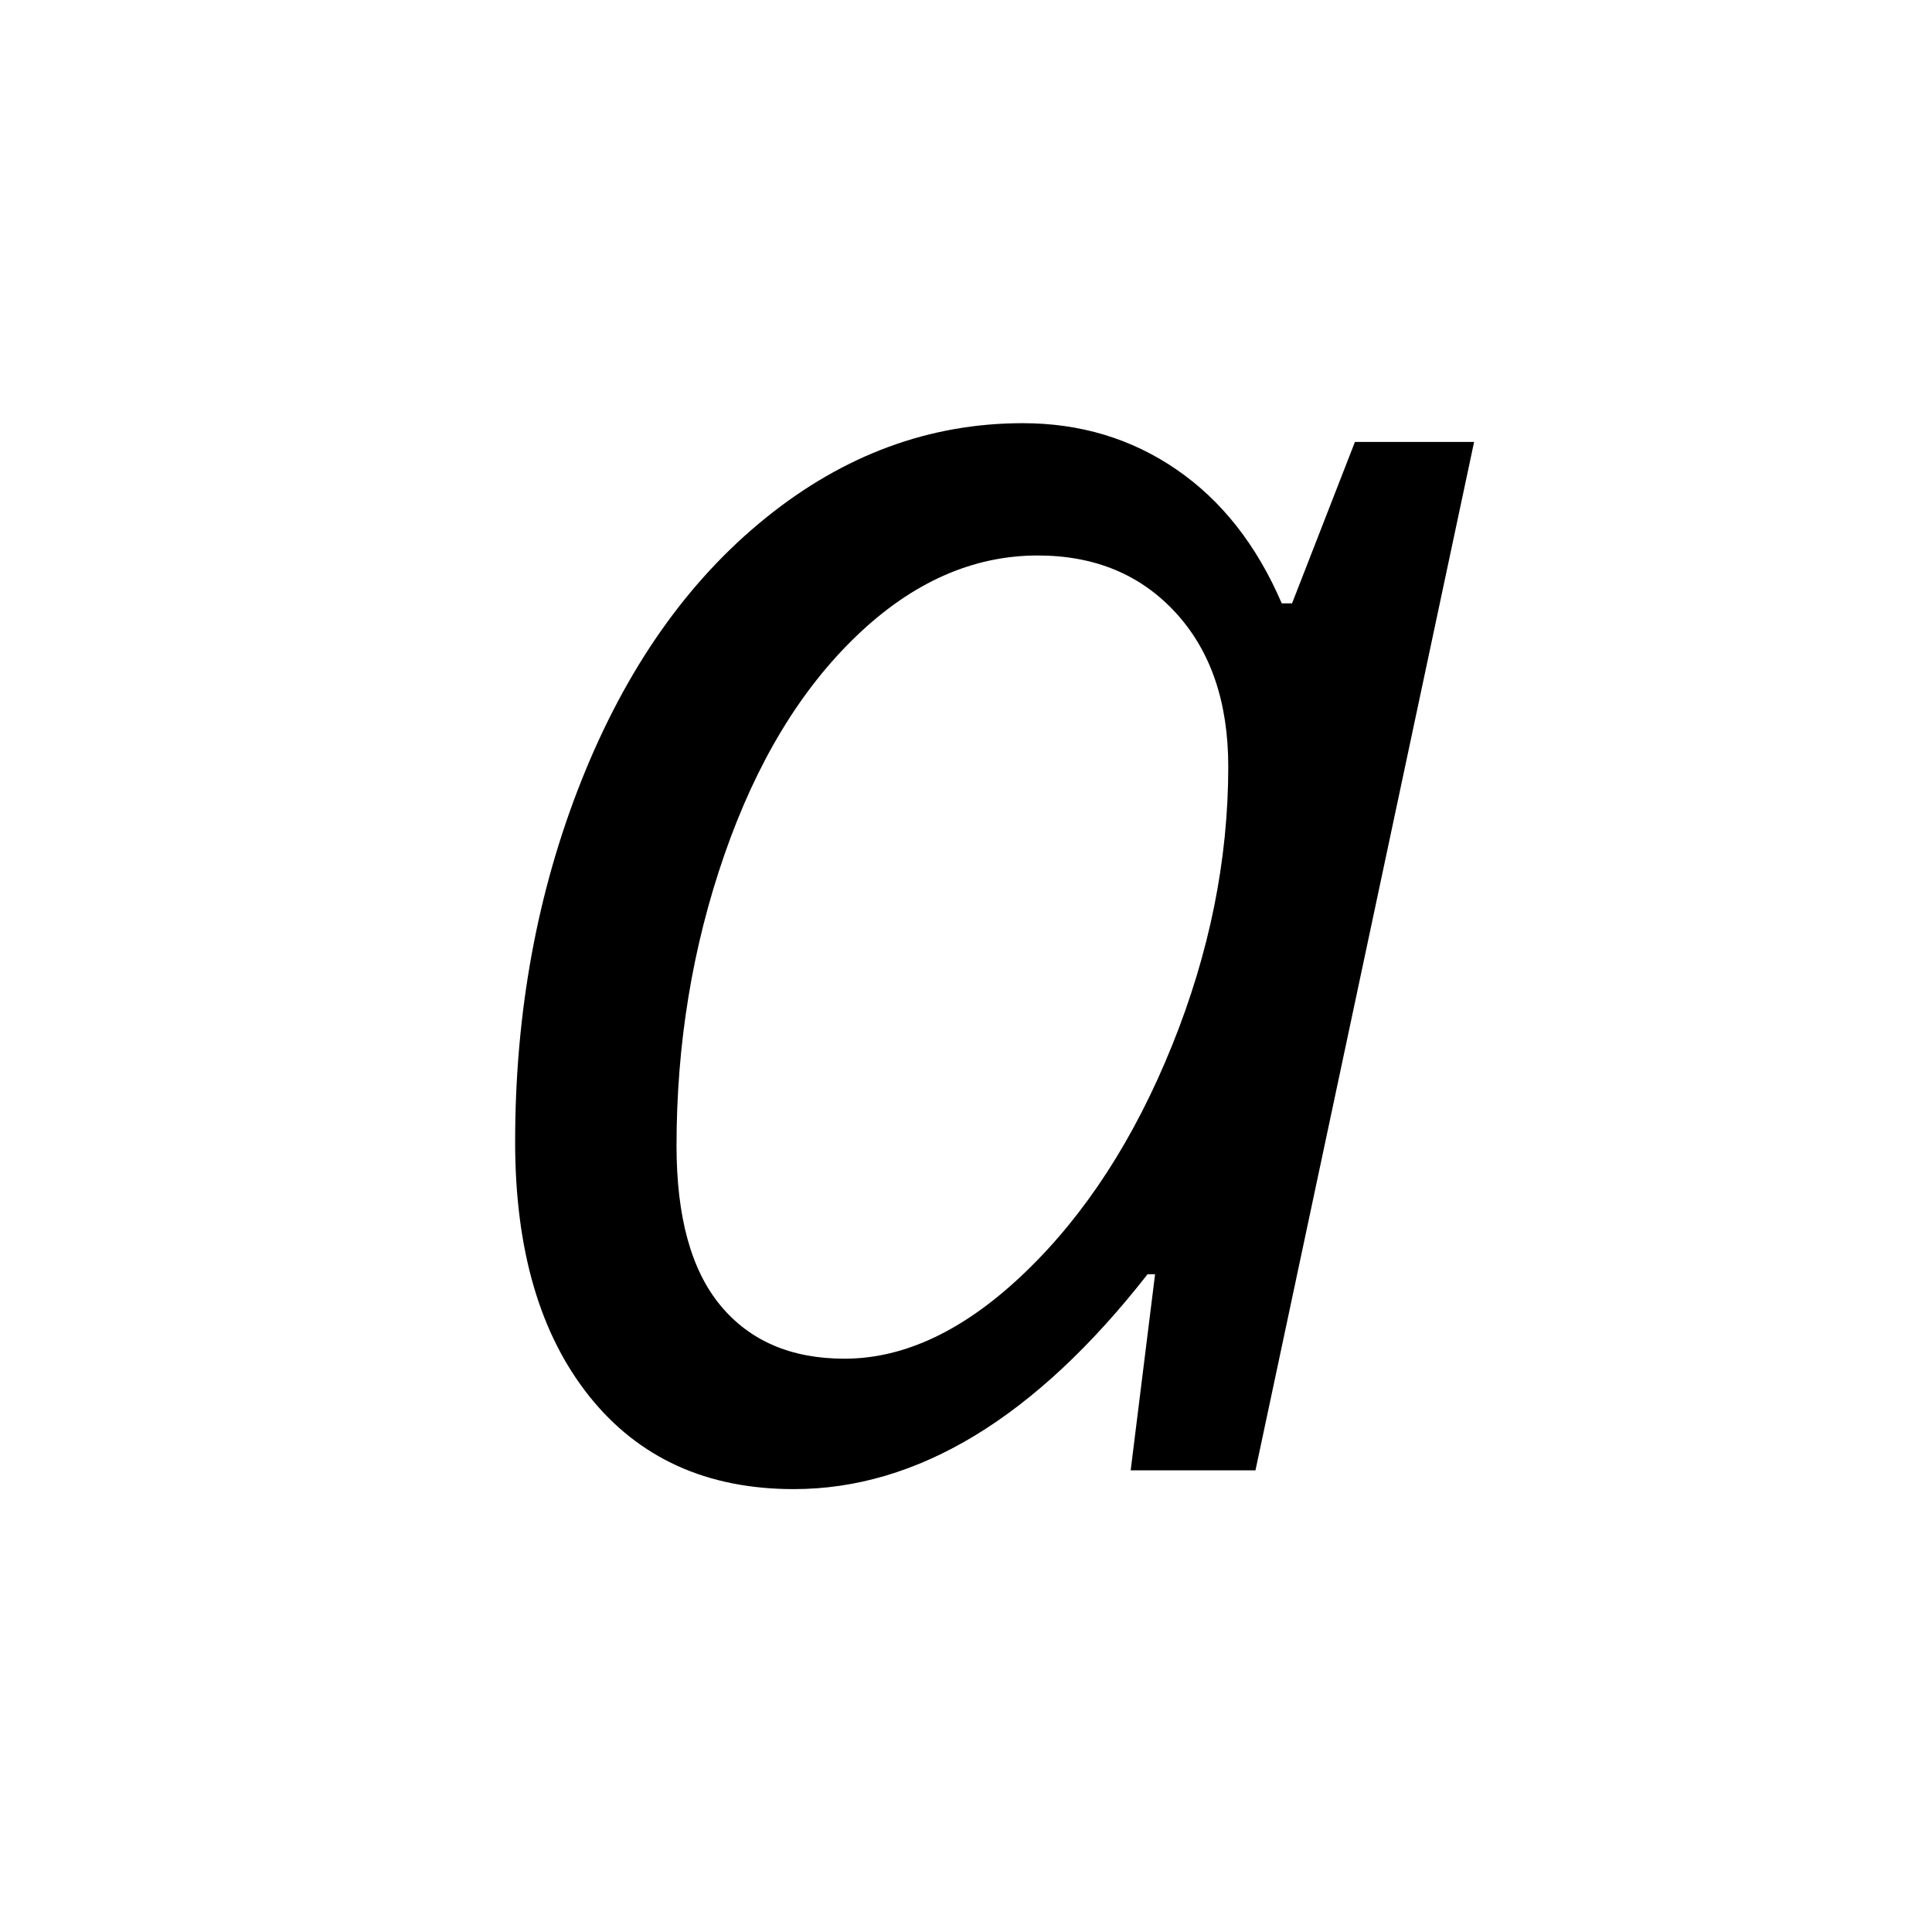
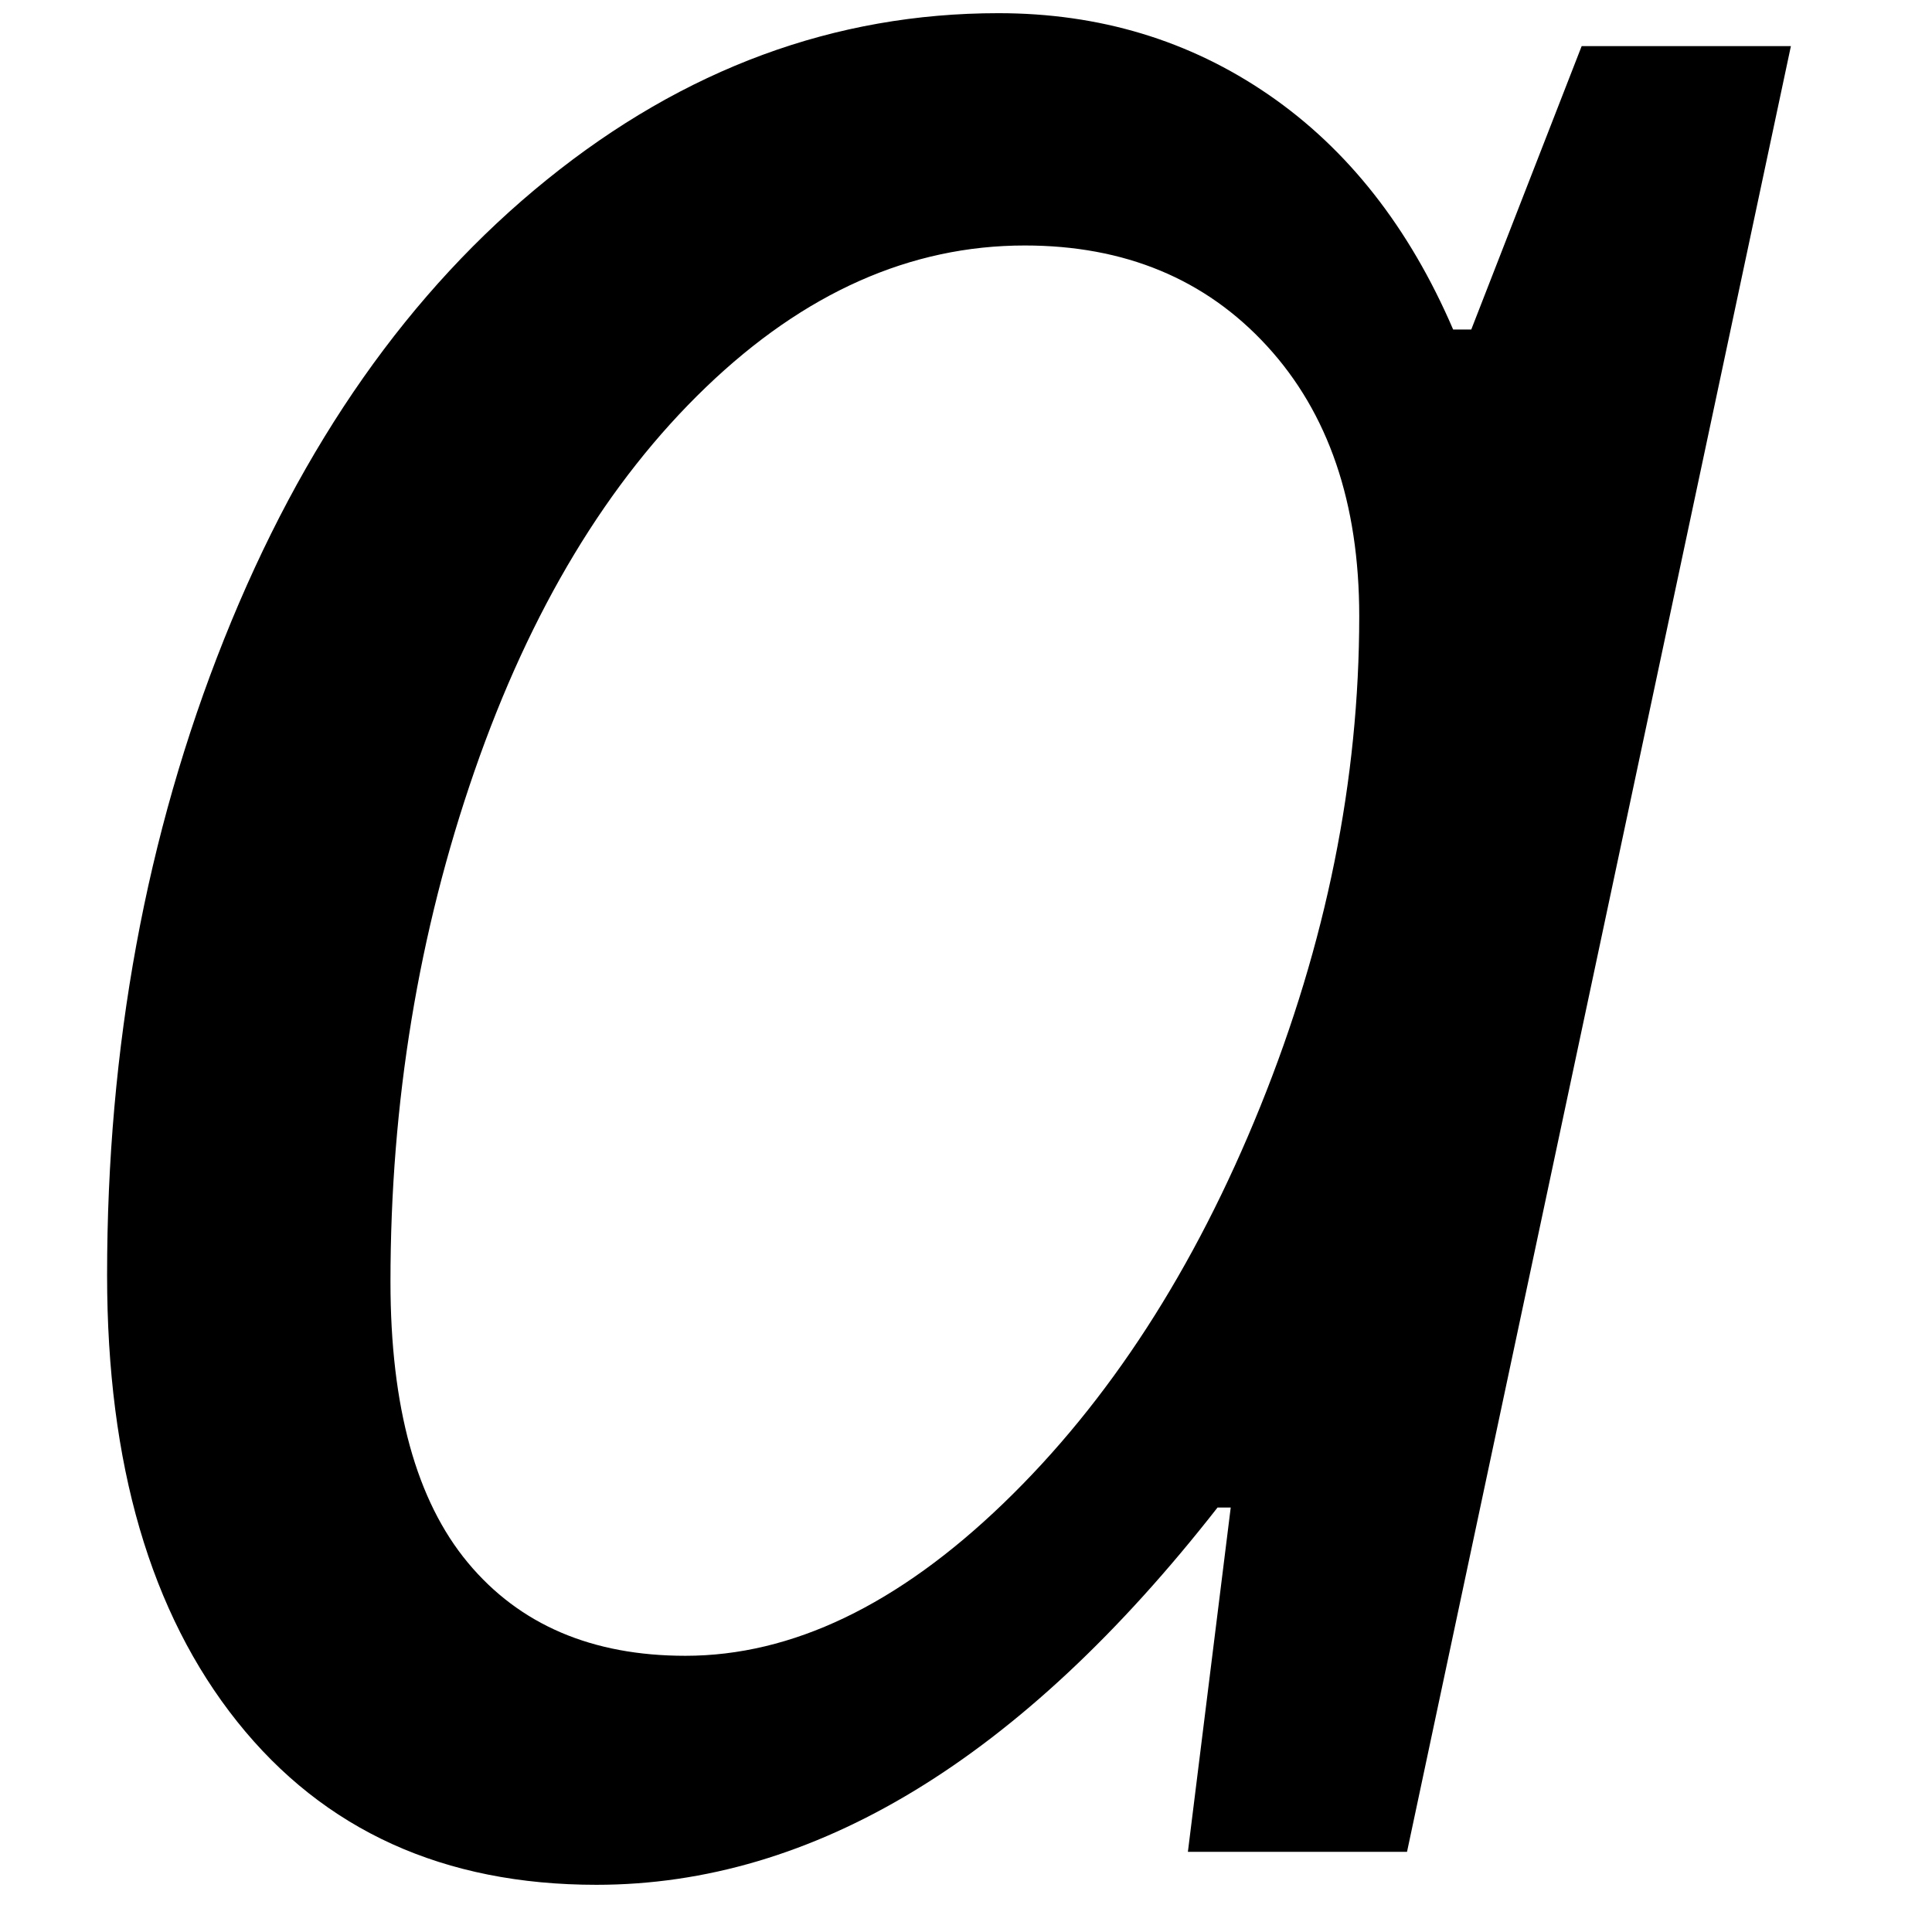
<svg xmlns="http://www.w3.org/2000/svg" height="512" width="512">
  <style>
path { fill: black; fill-rule: nonzero; }
</style>
-   <g transform="scale(0.2486644) translate(451, 1567) scale(1, -1)">
+   <g transform="scale(0.4366197) translate(-33, 1124) scale(1, -1)">
    <path d="M639,1116 q92,0,164,-49.5 q72,-49.5,112,-142.5 l11,0 l67,172 l127,0 l-233,-1096 l-133,0 l26,209 l-8,0 q-179,-229,-377,-229 q-139,0,-218,99 q-79,99,-79,271 q0,208,71,386 q71,178,196,279 q125,101,274,101 z M449,119 q97,0,193,92.5 q96,92.5,156,241 q60,148.5,60,297.5 q0,103,-56,164 q-56,61,-147,61 q-104,0,-193.5,-86 q-89.5,-86,-140.5,-233 q-51,-147,-51,-310 q0,-114,47,-170.5 q47,-56.5,132,-56.5 z" />
  </g>
</svg>
